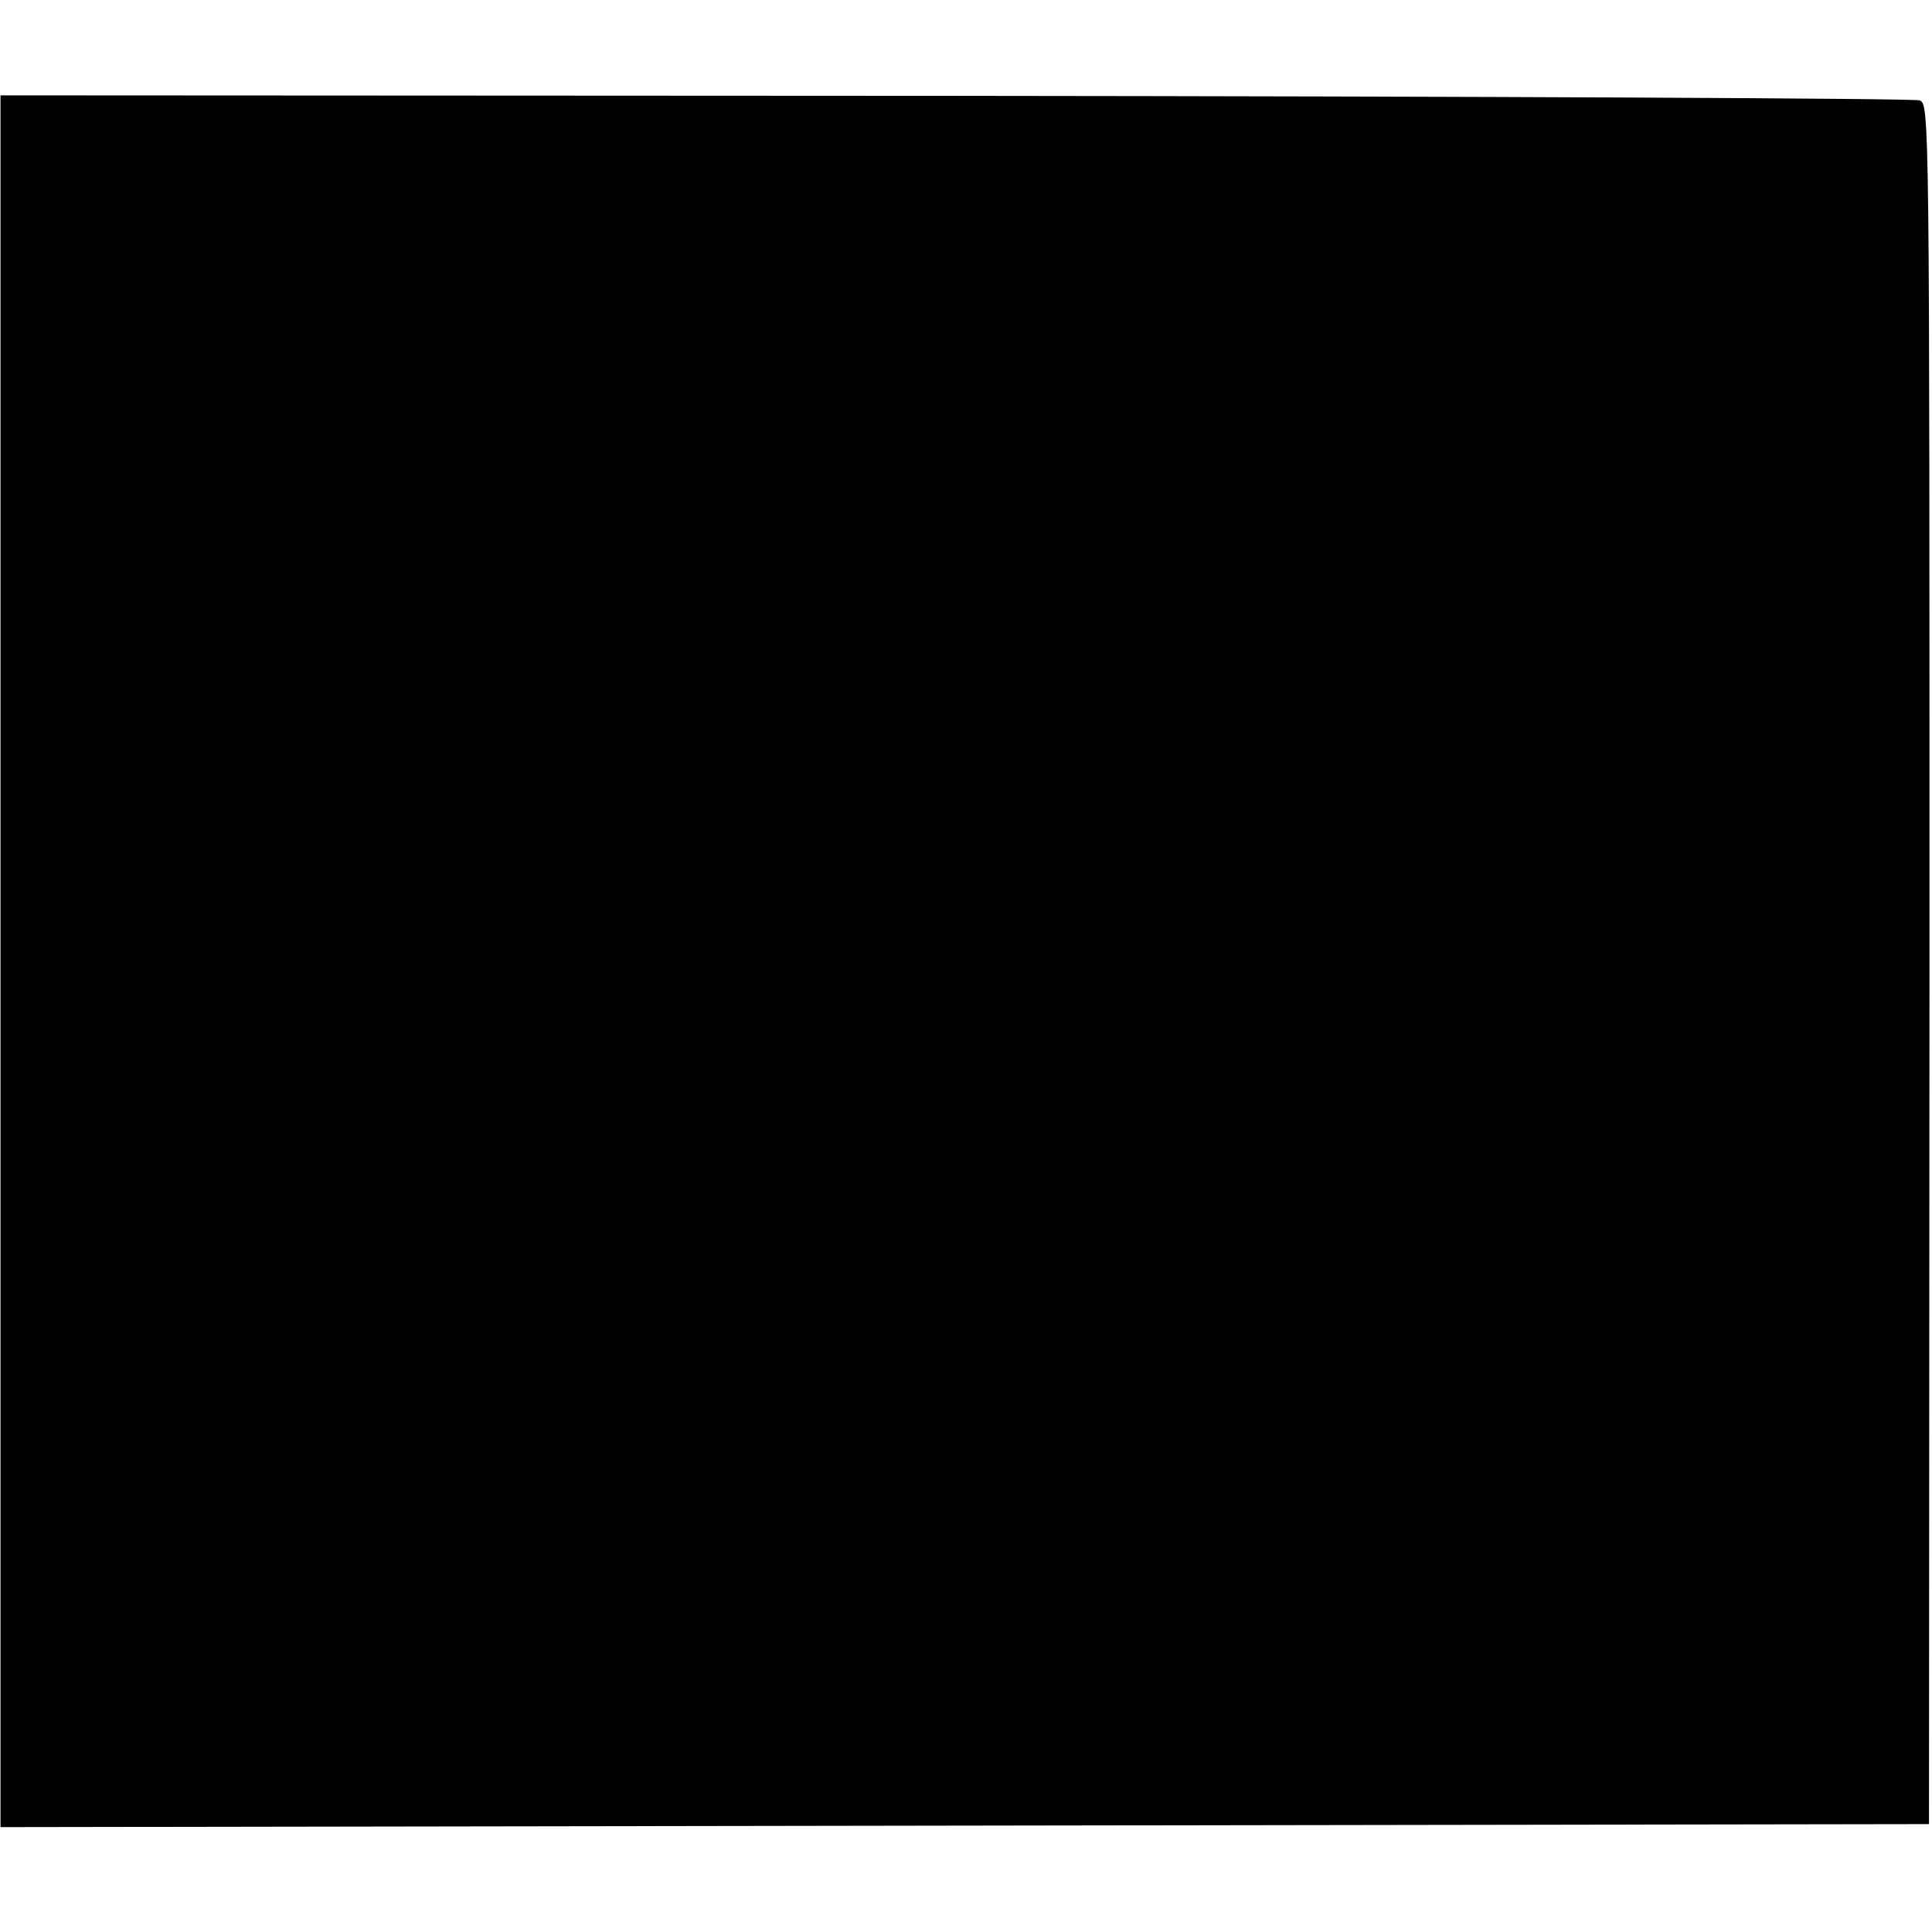
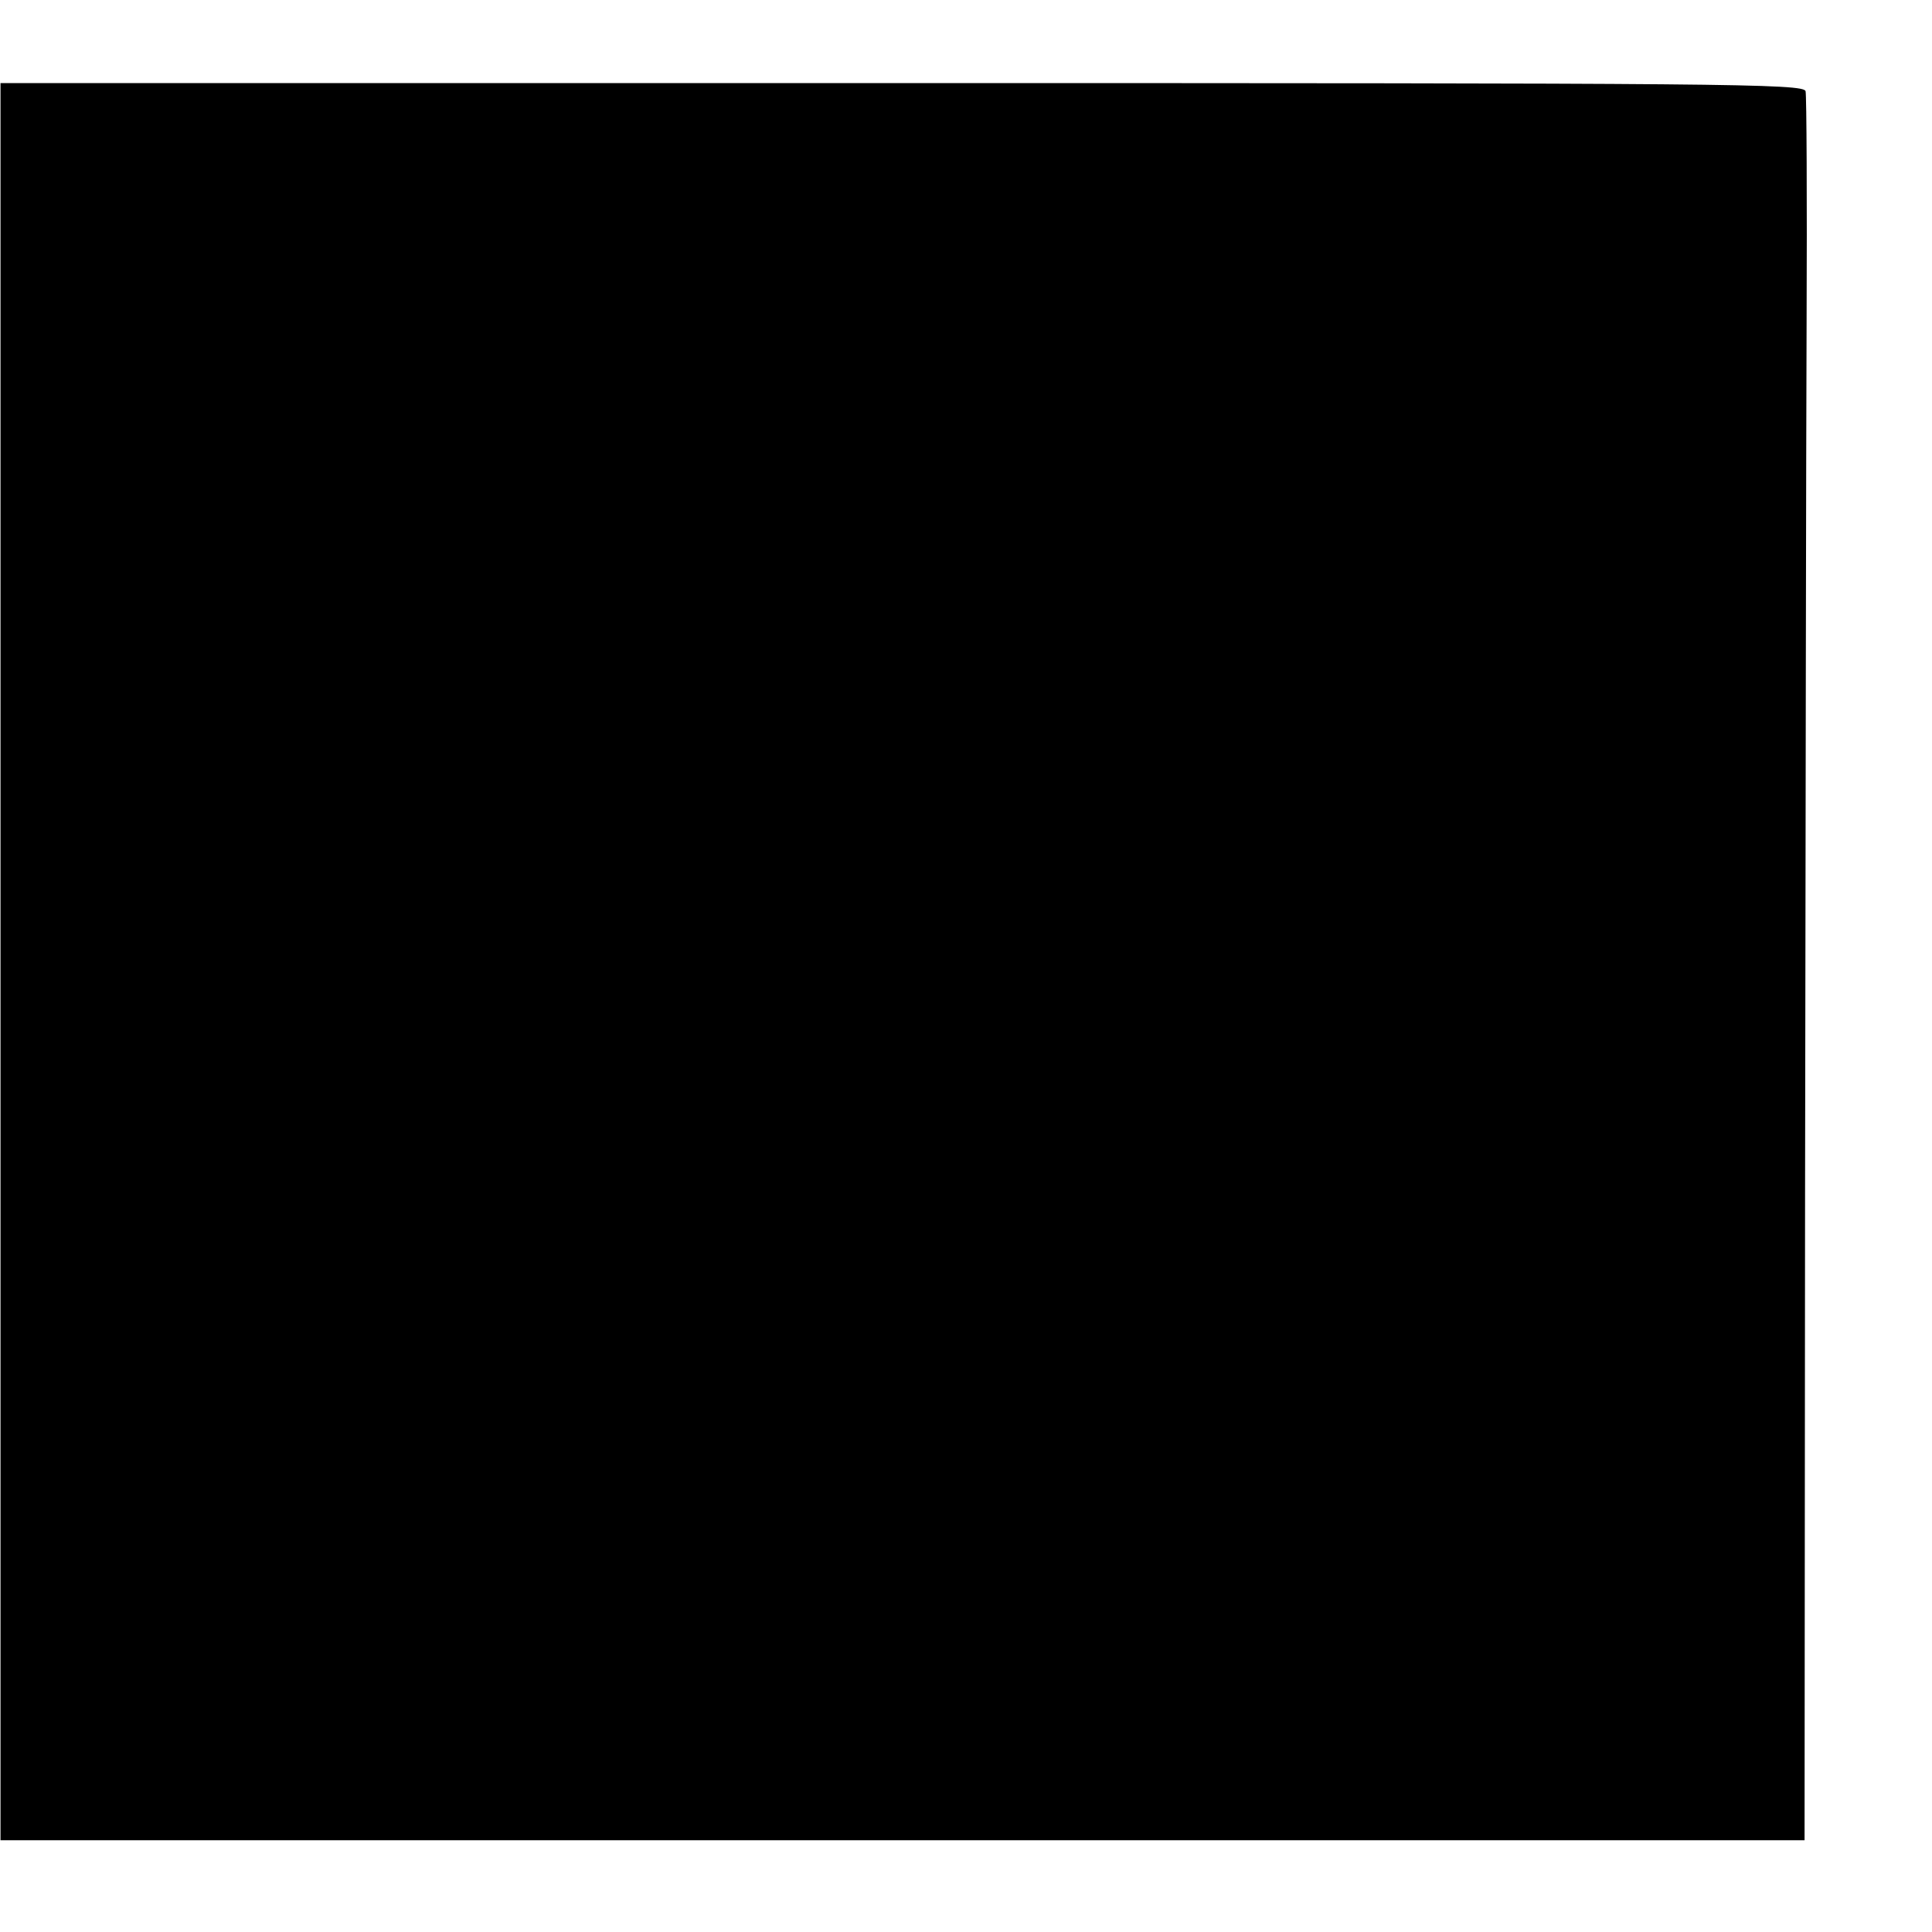
- <svg xmlns="http://www.w3.org/2000/svg" version="1.0" width="385pt" height="385pt" viewBox="0 0 385 385" preserveAspectRatio="xMidYMid meet">
-   <g transform="translate(0,385) scale(0.1,-0.1)" fill="#000000" stroke="none">
-     <path d="M1 1935 l0 -1726 1922 3 1921 3 1 1714 c0 1704 0 1714 -20 1721 -11 4 -876 8 -1922 9 l-1902 1 0 -1725z" />
+ <svg xmlns="http://www.w3.org/2000/svg" version="1.0" width="379pt" height="379pt" viewBox="0 0 379 379" preserveAspectRatio="xMidYMid meet">
+   <g transform="translate(0,379) scale(0.1,-0.1)" fill="#000000" stroke="none">
+     <path d="M1 1903 l0 -1723 1769 0 1770 0 1 1273 c1 699 2 1468 3 1707 1 239 0 442 -2 451 -3 15 -153 16 -1773 16 l-1768 0 0 -1724z" />
  </g>
</svg>
